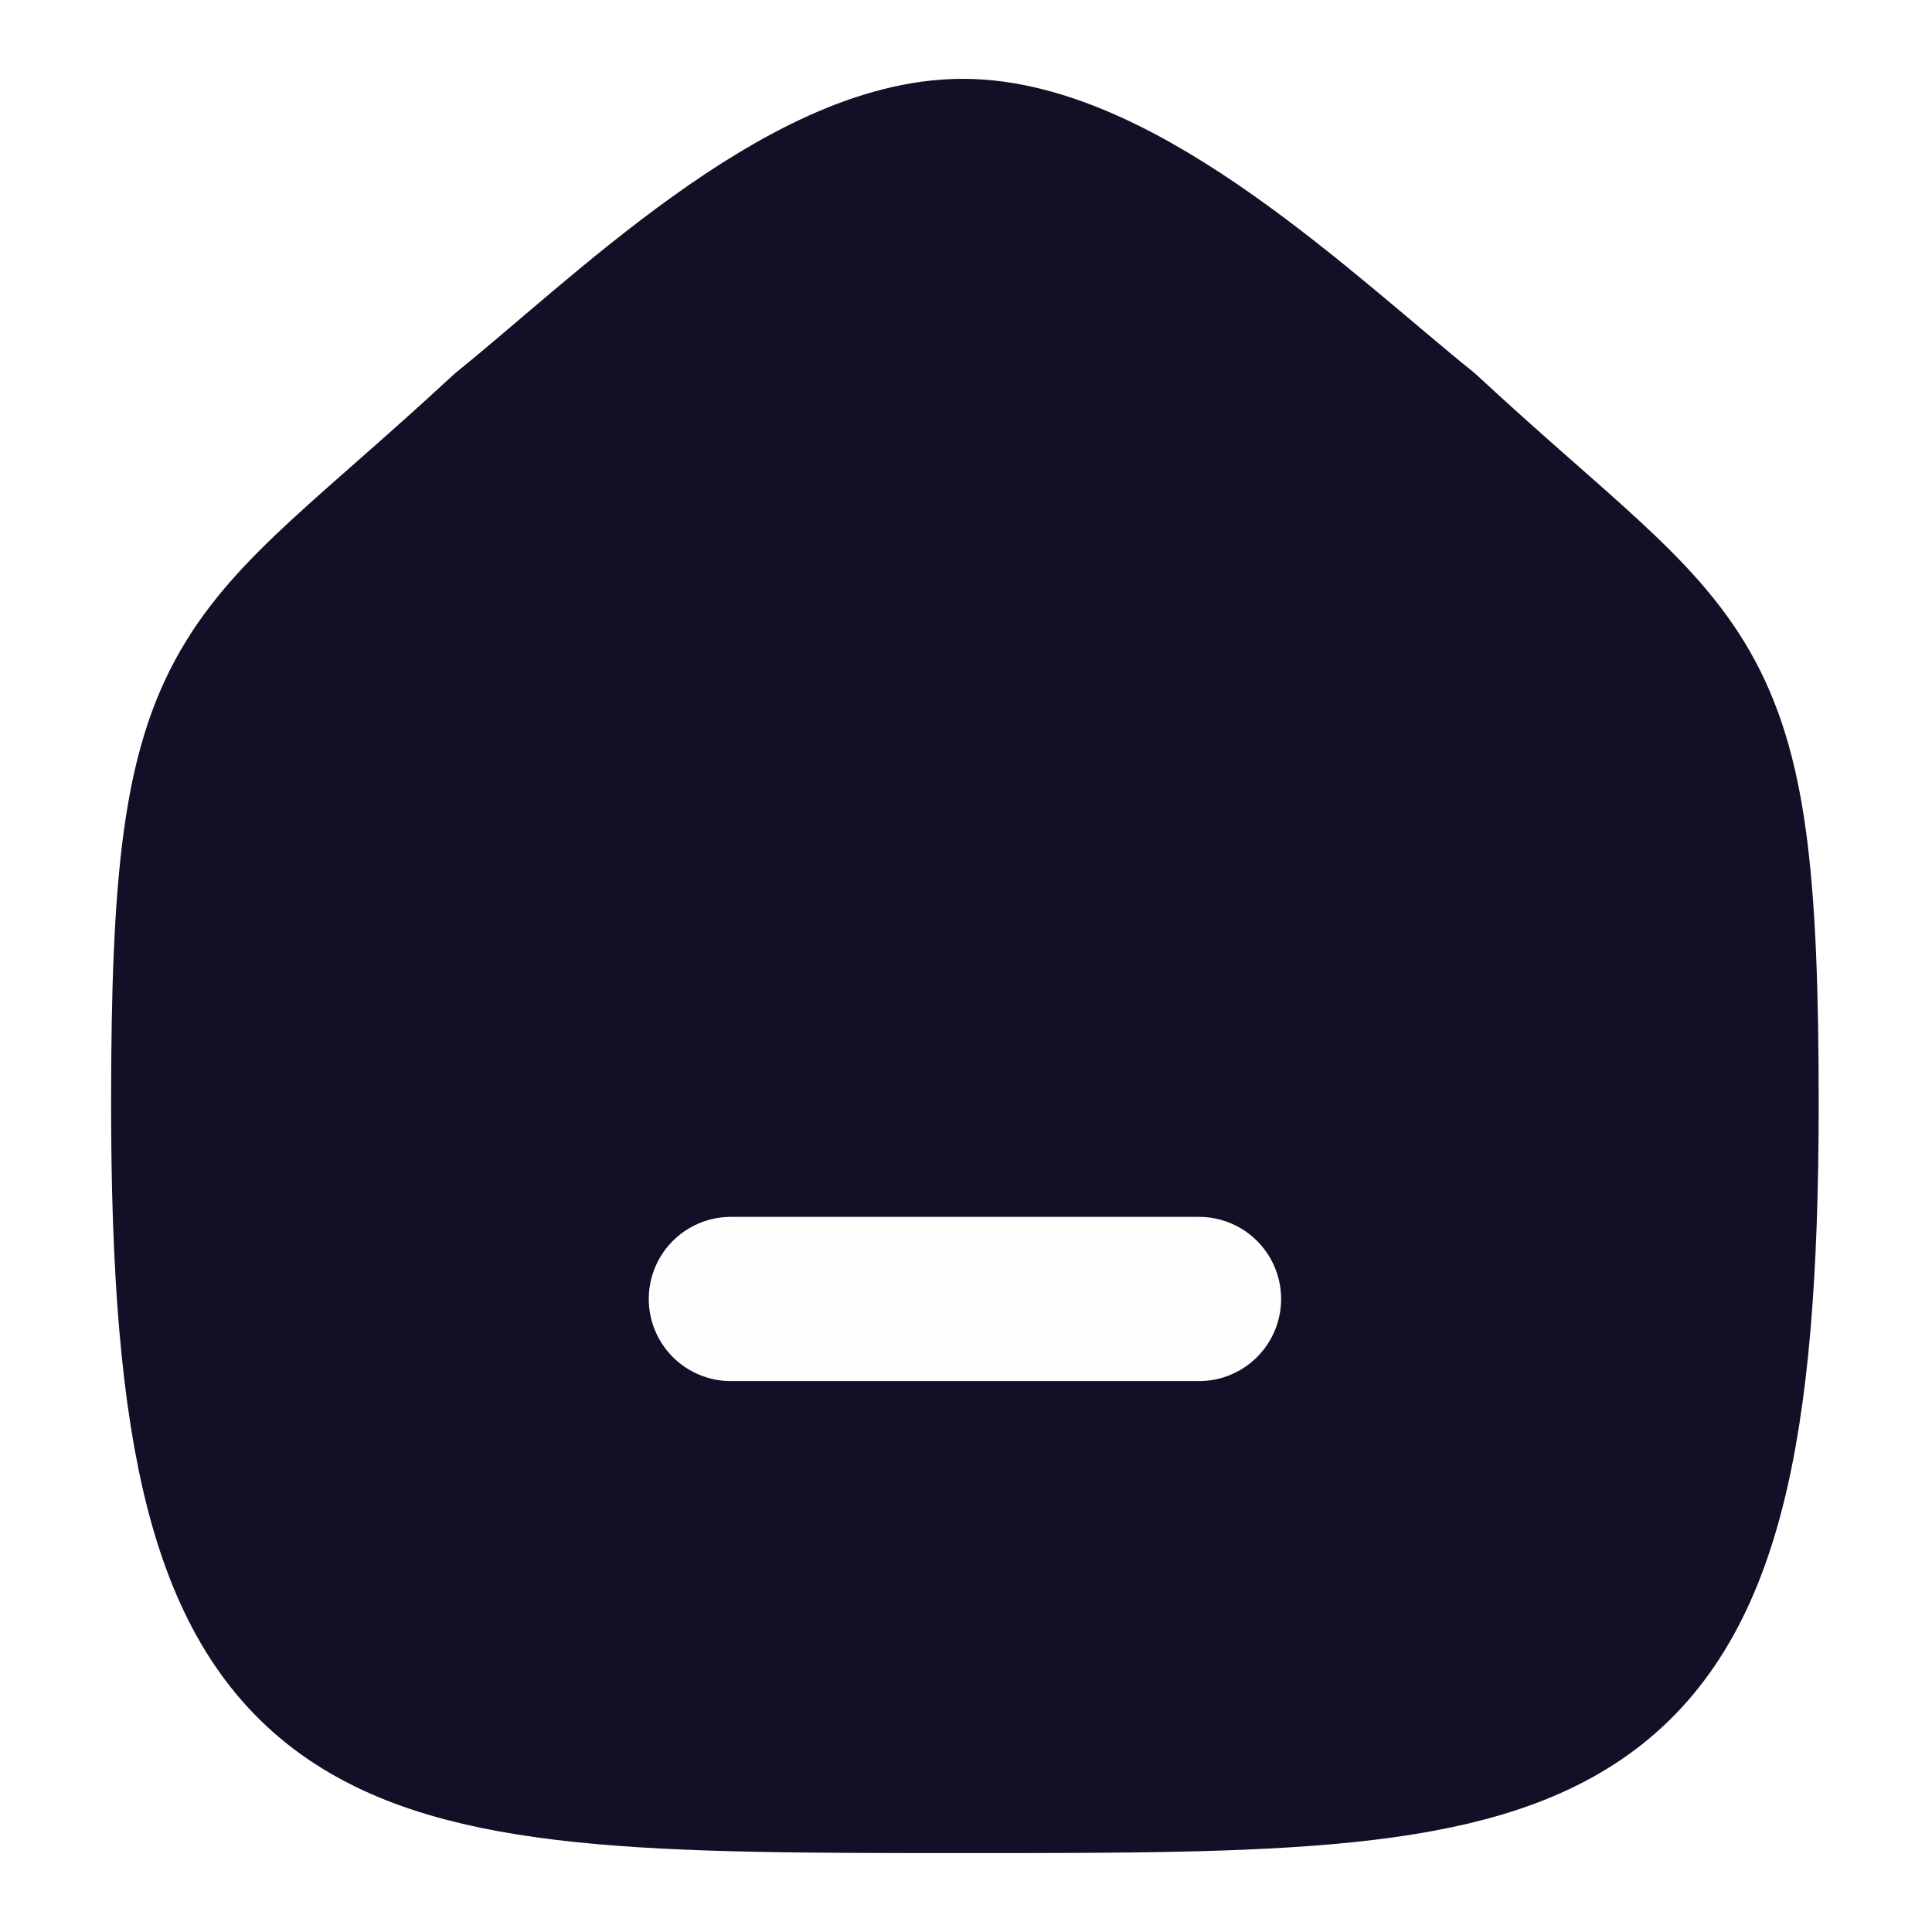
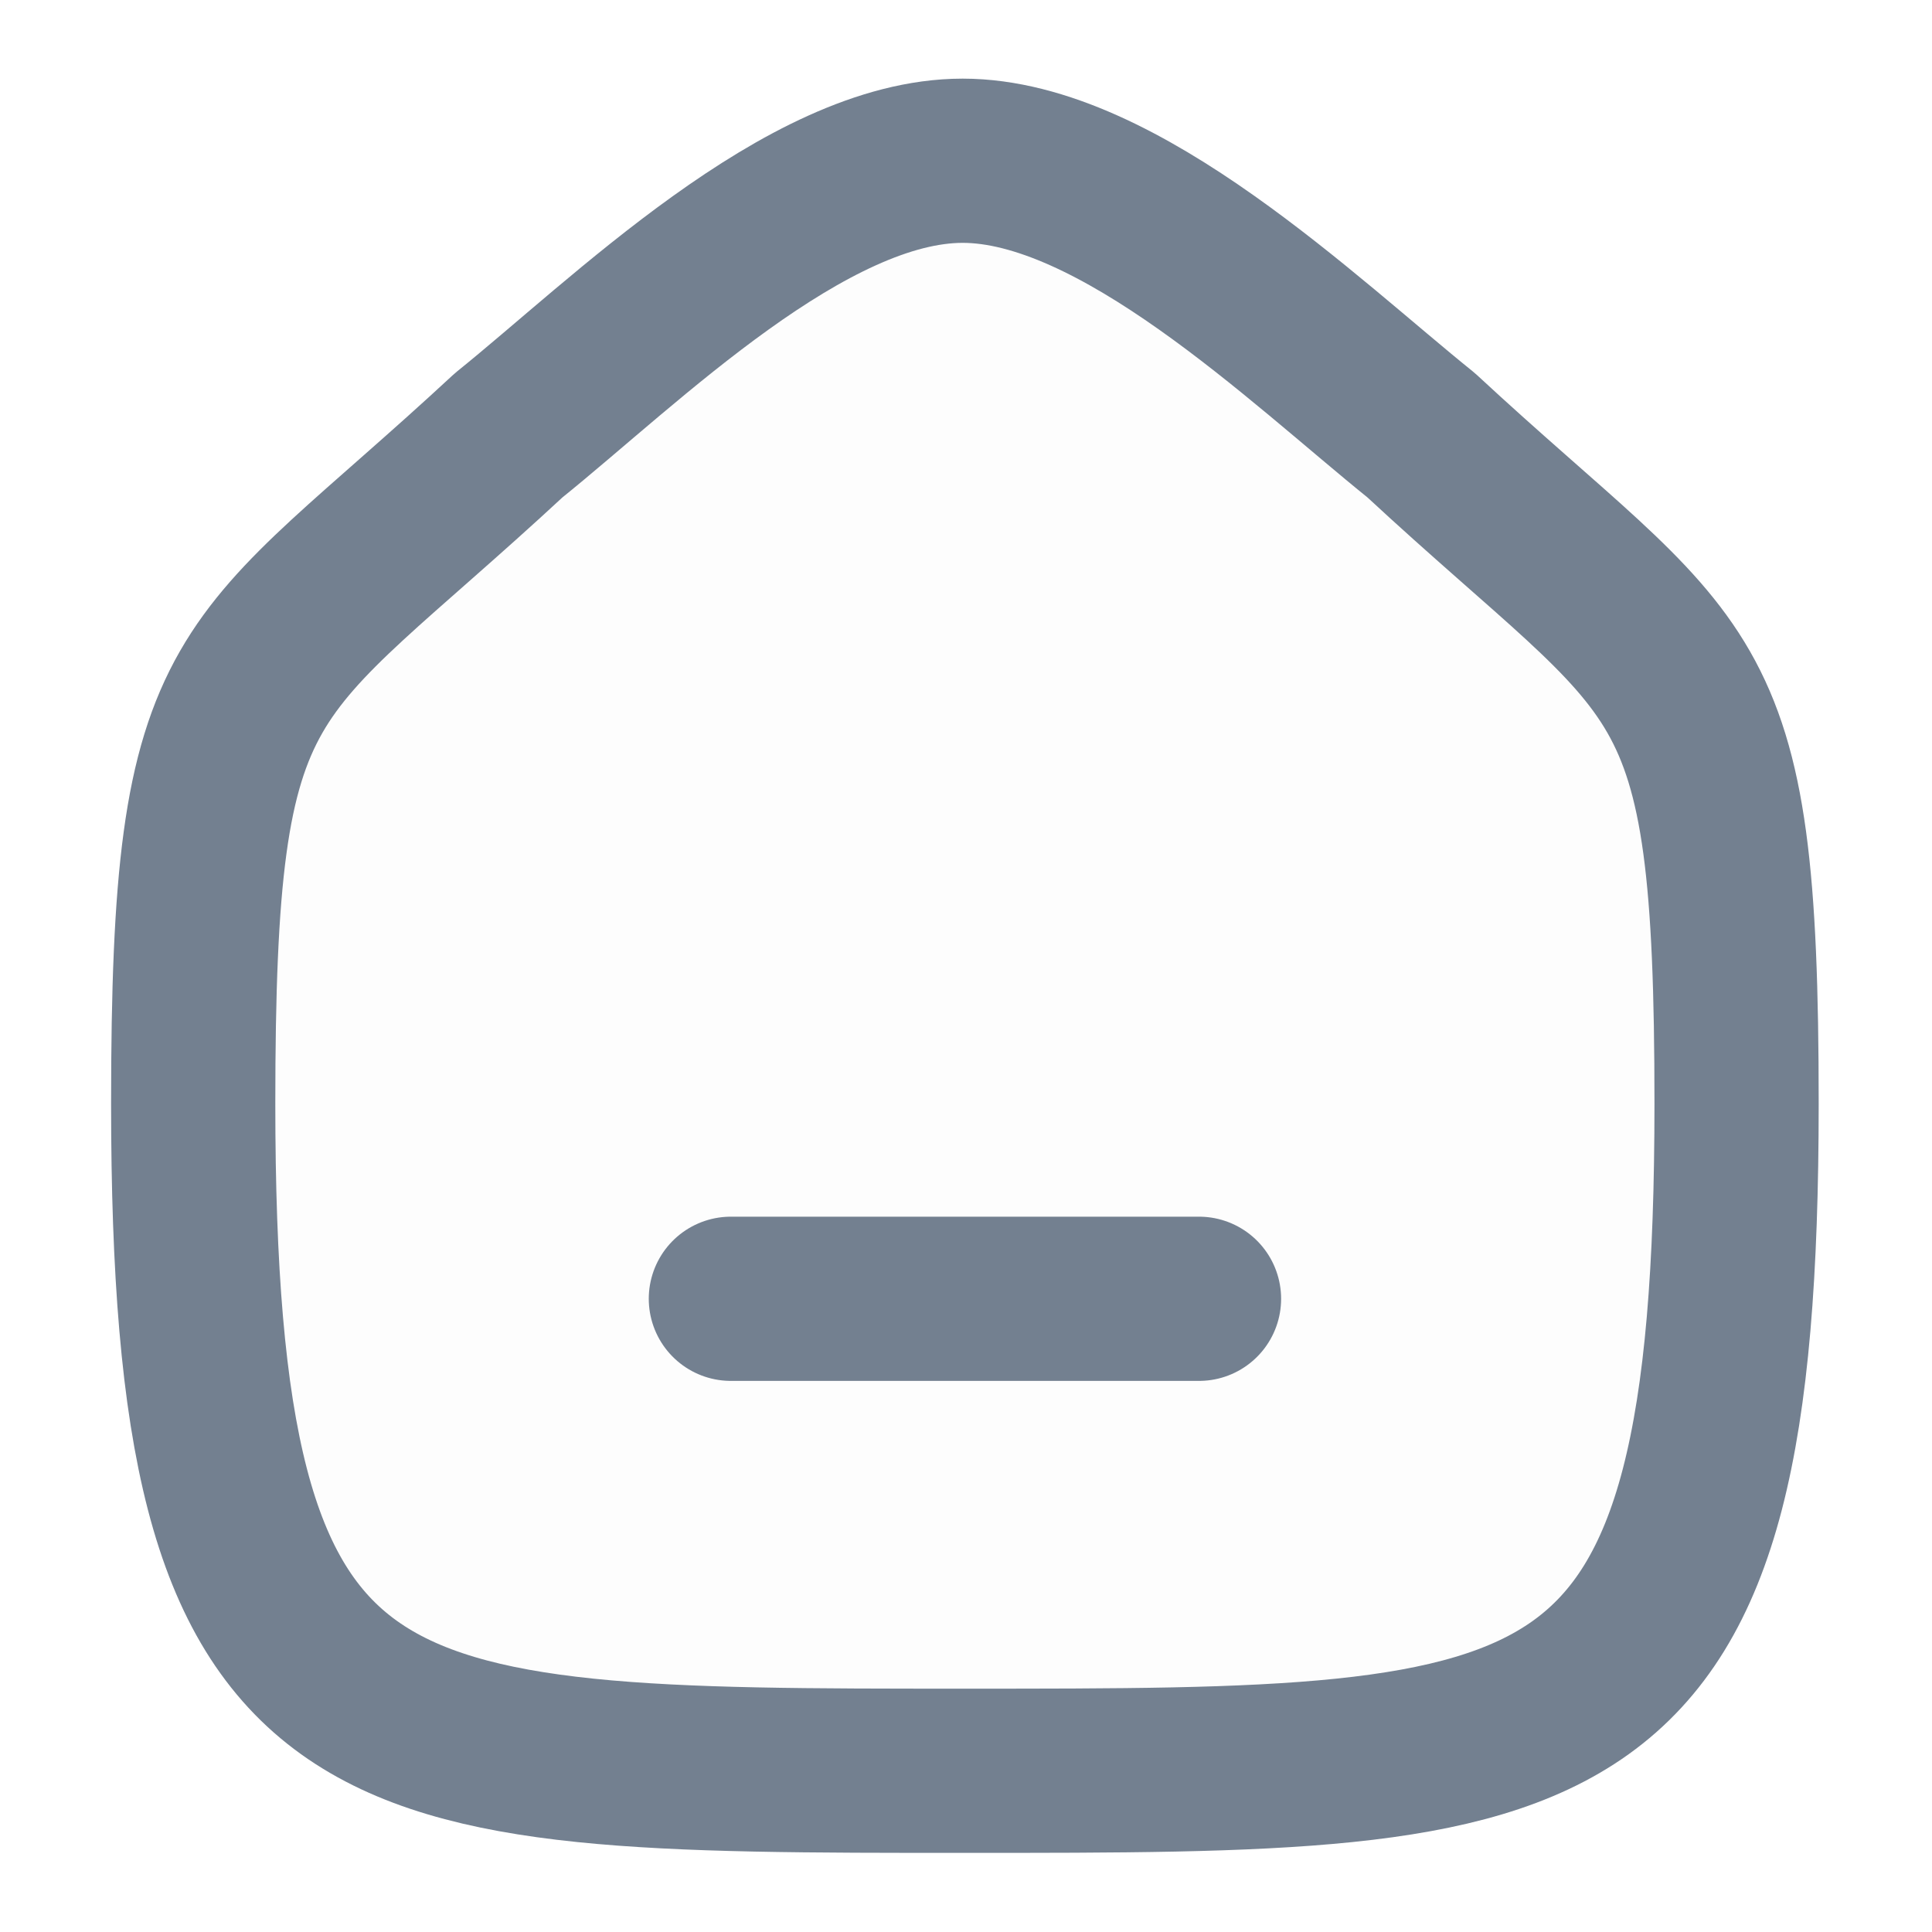
<svg xmlns="http://www.w3.org/2000/svg" width="20" height="20" viewBox="0 0 20 20" fill="none">
-   <path fill-rule="evenodd" clip-rule="evenodd" d="M2 11.427C2 6.734 2.512 7.062 5.266 4.508C6.471 3.538 8.346 1.666 9.965 1.666C11.583 1.666 13.496 3.529 14.712 4.508C17.466 7.062 17.977 6.734 17.977 11.427C17.977 18.333 16.344 18.333 9.988 18.333C3.632 18.333 2 18.333 2 11.427Z" fill="#130F26" stroke="#130F26" stroke-width="1.7" stroke-linecap="round" stroke-linejoin="round" />
-   <path d="M7.566 13.447H12.412" stroke="#FEFEFE" stroke-width="1.7" stroke-linecap="round" stroke-linejoin="round" />
+   <path fill-rule="evenodd" clip-rule="evenodd" d="M2 11.425C2 6.732 2.512 7.06 5.266 4.506C6.471 3.536 8.346 1.664 9.965 1.664C11.583 1.664 13.496 3.527 14.712 4.506C17.466 7.06 17.977 6.732 17.977 11.425C17.977 18.331 16.344 18.331 9.988 18.331C3.632 18.331 2 18.331 2 11.425Z" fill="#FDFDFD" stroke="#738090" stroke-width="1.7" stroke-linecap="round" stroke-linejoin="round" />
+   <path d="M7.566 13.445H12.412" stroke="#738090" stroke-width="1.7" stroke-linecap="round" stroke-linejoin="round" />
</svg>
